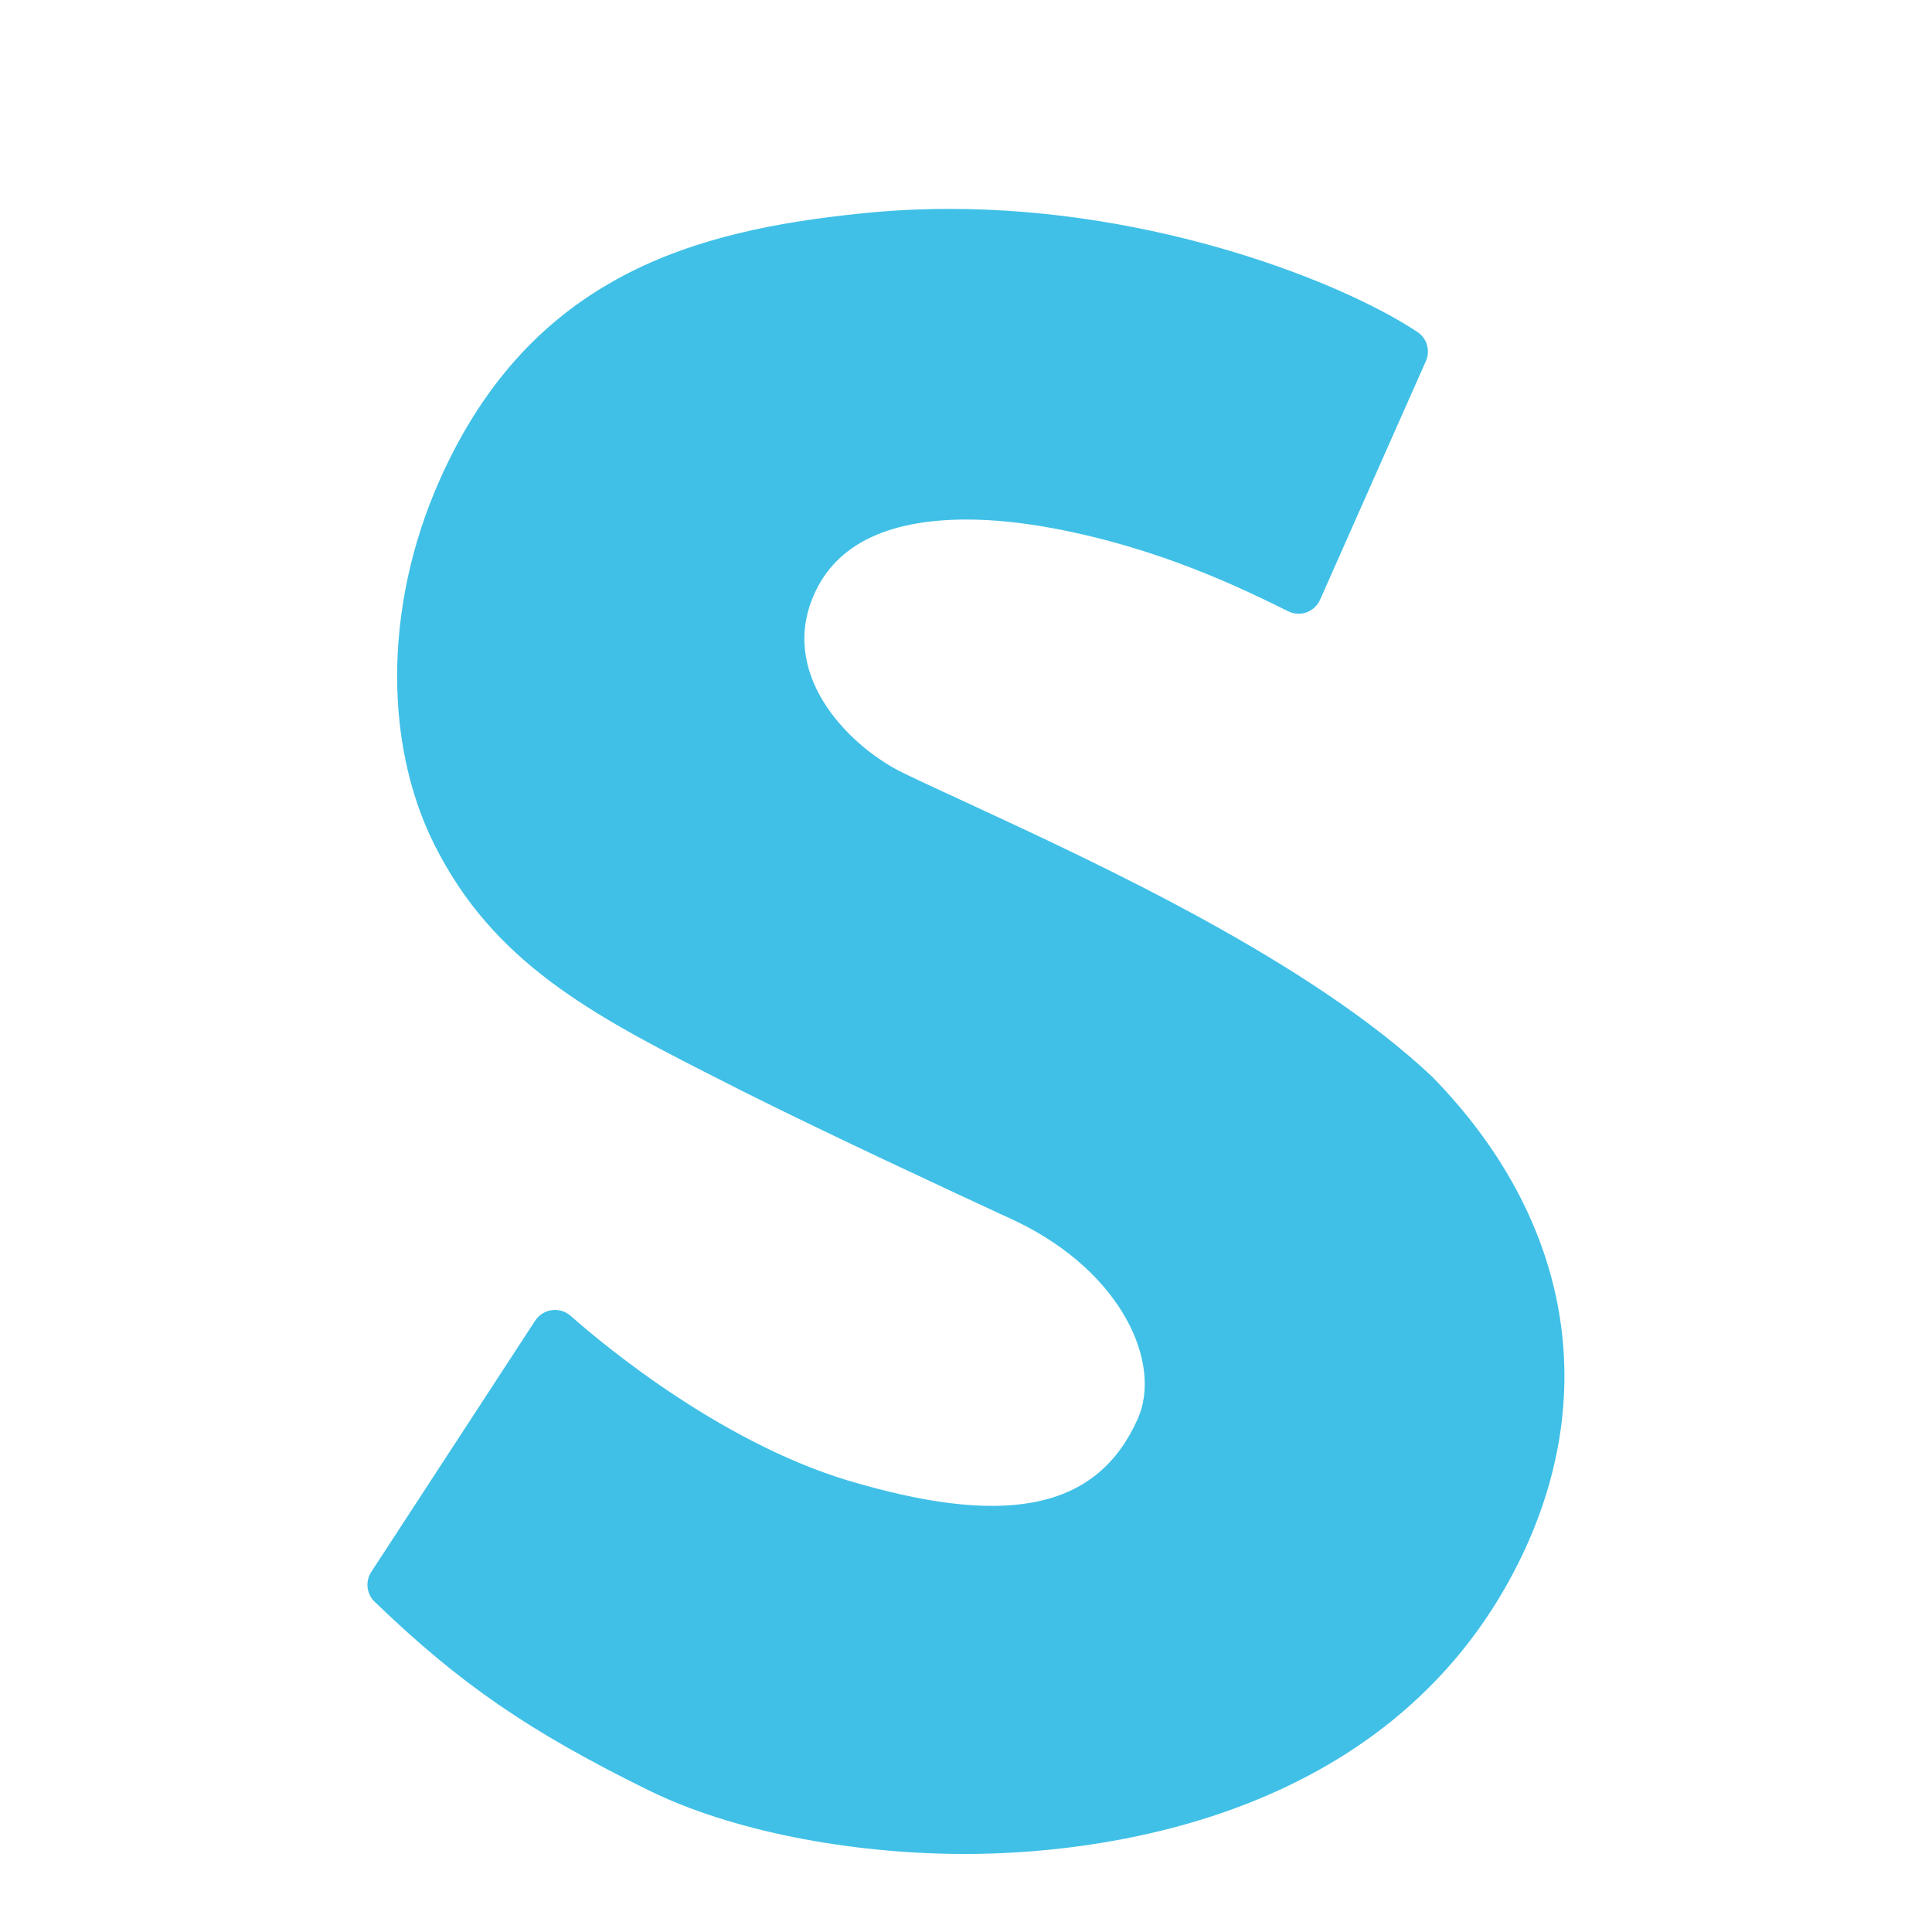
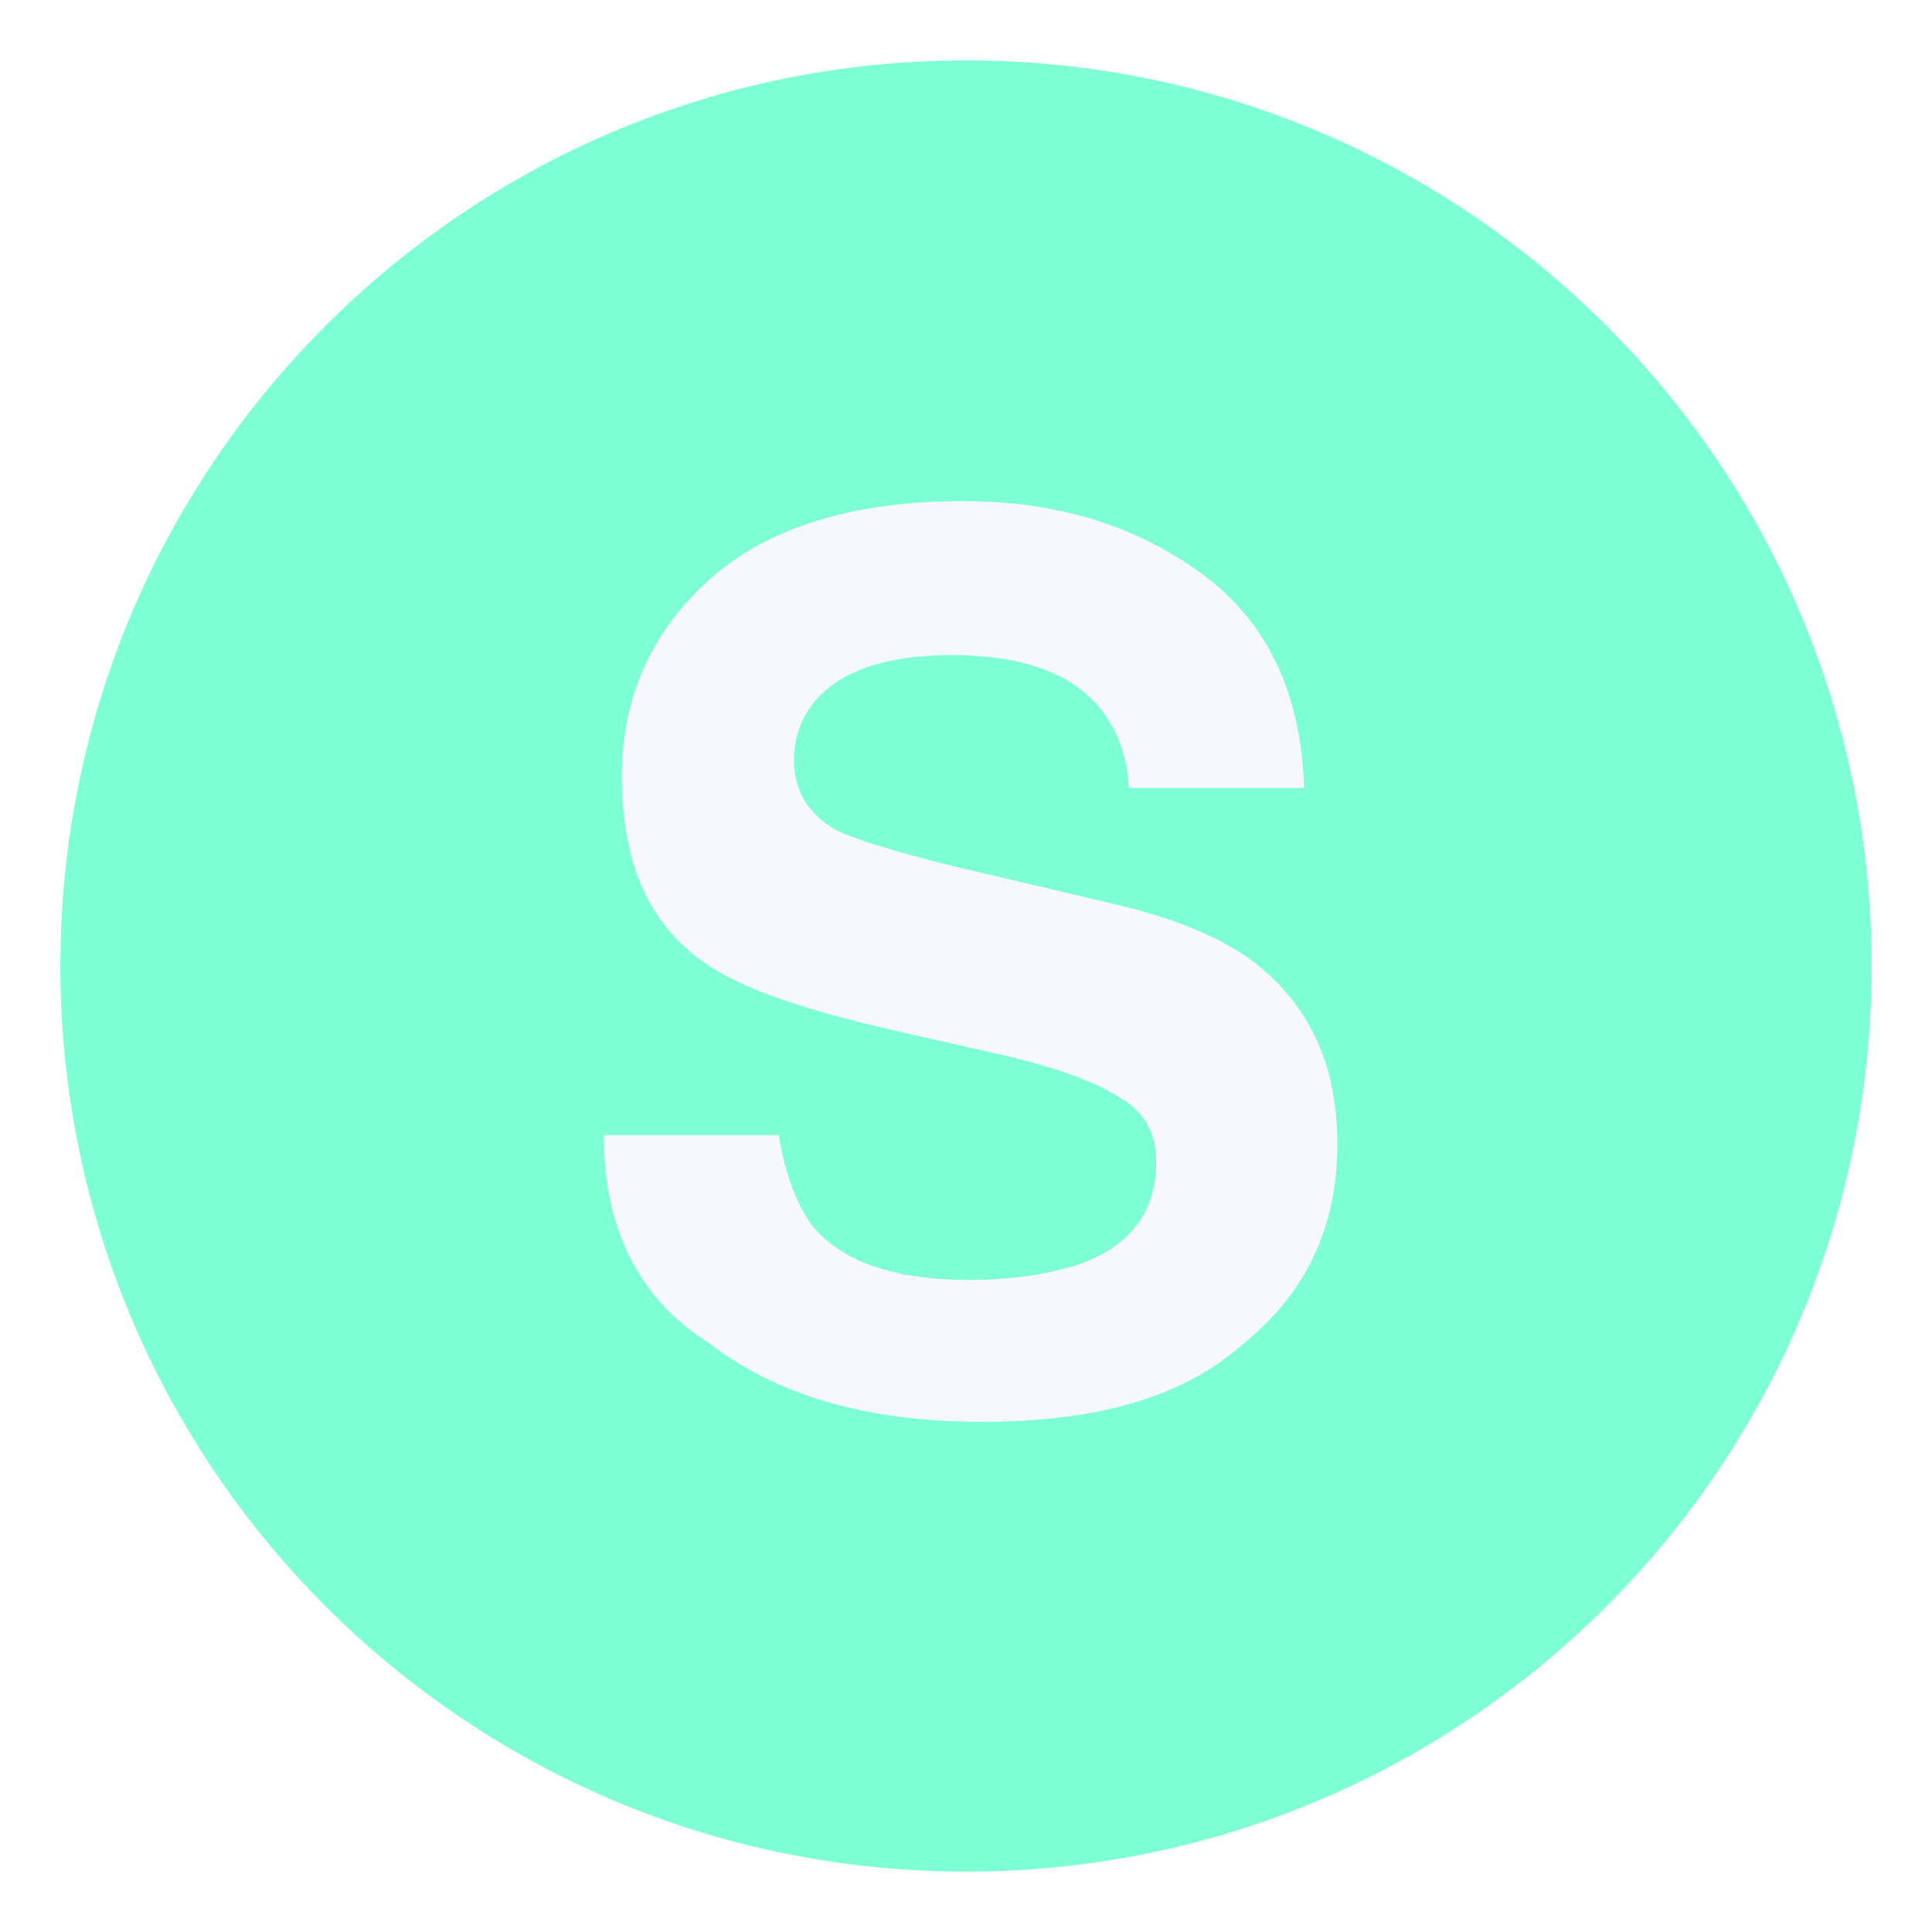
- <svg xmlns="http://www.w3.org/2000/svg" fill="black" width="800px" height="800px" viewBox="0 0 128 128" aria-hidden="true" role="img" class="iconify iconify--noto" preserveAspectRatio="xMidYMid meet">
-   <path d="M94.9 71.35c-8.08-7.63-21.82-13.99-30.91-18.2c-1.54-.71-2.93-1.35-4.11-1.92c-3.43-1.65-8.12-6.22-6.1-11.47c1.36-3.55 4.81-5.34 10.27-5.34c1.75 0 3.67.2 5.72.58c7.12 1.33 12.52 3.99 15.58 5.5c.38.19.82.21 1.22.07c.39-.15.72-.45.89-.84l7.01-15.81c.31-.69.07-1.51-.57-1.93c-4.94-3.28-17.27-8.15-30.97-8.15c-1.98 0-3.95.1-5.87.3c-10.92 1.12-21.86 4.03-27.92 17.64c-3.78 8.47-3.77 18.01.01 24.89c4.04 7.51 10.66 10.87 19.04 15.11l1.08.55c6.05 3.02 13.3 6.38 18.07 8.59c7.05 3.4 9.66 9.44 8.04 13.08c-2.61 5.87-8.38 7.16-18.36 4.33c-8.81-2.39-16.94-9.14-19.21-11.15c-.34-.3-.79-.44-1.25-.38c-.45.06-.85.32-1.1.69L24.6 104.14c-.41.63-.32 1.46.22 1.98c5.63 5.43 10.22 8.59 18.17 12.5c5.35 2.63 13.18 4.21 20.95 4.21c8.12 0 27.95-1.88 36.65-19.26c5.55-11.12 3.48-22.84-5.69-32.22z" fill="#40C0E7" />
+ <svg xmlns="http://www.w3.org/2000/svg" width="143px" height="143px" viewBox="0 0 64.00 64.00" aria-hidden="true" role="img" class="iconify iconify--emojione" preserveAspectRatio="xMidYMid meet" fill="#f7f7ff" stroke="#f7f7ff" stroke-width="0.001">
+   <g id="SVGRepo_bgCarrier" stroke-width="0" />
+   <g id="SVGRepo_tracerCarrier" stroke-linecap="round" stroke-linejoin="round" />
+   <g id="SVGRepo_iconCarrier">
+     <circle cx="32" cy="32" r="30" fill="#7fffd4" />
+     <path d="M25.8 37.6c.2 1.3.6 2.3 1.1 3c1 1.2 2.7 1.8 5.2 1.8c1.5 0 2.6-.2 3.6-.5c1.7-.6 2.6-1.7 2.6-3.4c0-1-.4-1.7-1.3-2.2c-.8-.5-2.2-1-4-1.4l-3.1-.7c-3.1-.7-5.2-1.4-6.4-2.2c-2-1.3-2.9-3.4-2.9-6.3c0-2.6 1-4.8 2.9-6.5c1.9-1.7 4.7-2.6 8.4-2.6c3.1 0 5.7.8 7.9 2.4c2.2 1.6 3.3 4 3.4 7.1h-5.8c-.1-1.7-.9-3-2.3-3.7c-1-.5-2.2-.7-3.6-.7c-1.6 0-2.9.3-3.8.9s-1.4 1.5-1.4 2.6c0 1 .5 1.8 1.4 2.3c.6.3 1.9.7 3.9 1.2l5.1 1.2c2.2.5 3.9 1.2 5 2.1c1.7 1.4 2.6 3.3 2.6 5.9c0 2.7-1 4.9-3.1 6.6c-2 1.8-4.9 2.6-8.7 2.6c-3.8 0-6.8-.9-9-2.6c-2.4-1.5-3.5-3.9-3.5-6.9h5.8" fill="#7fffd4ffffff" />
+   </g>
</svg>
